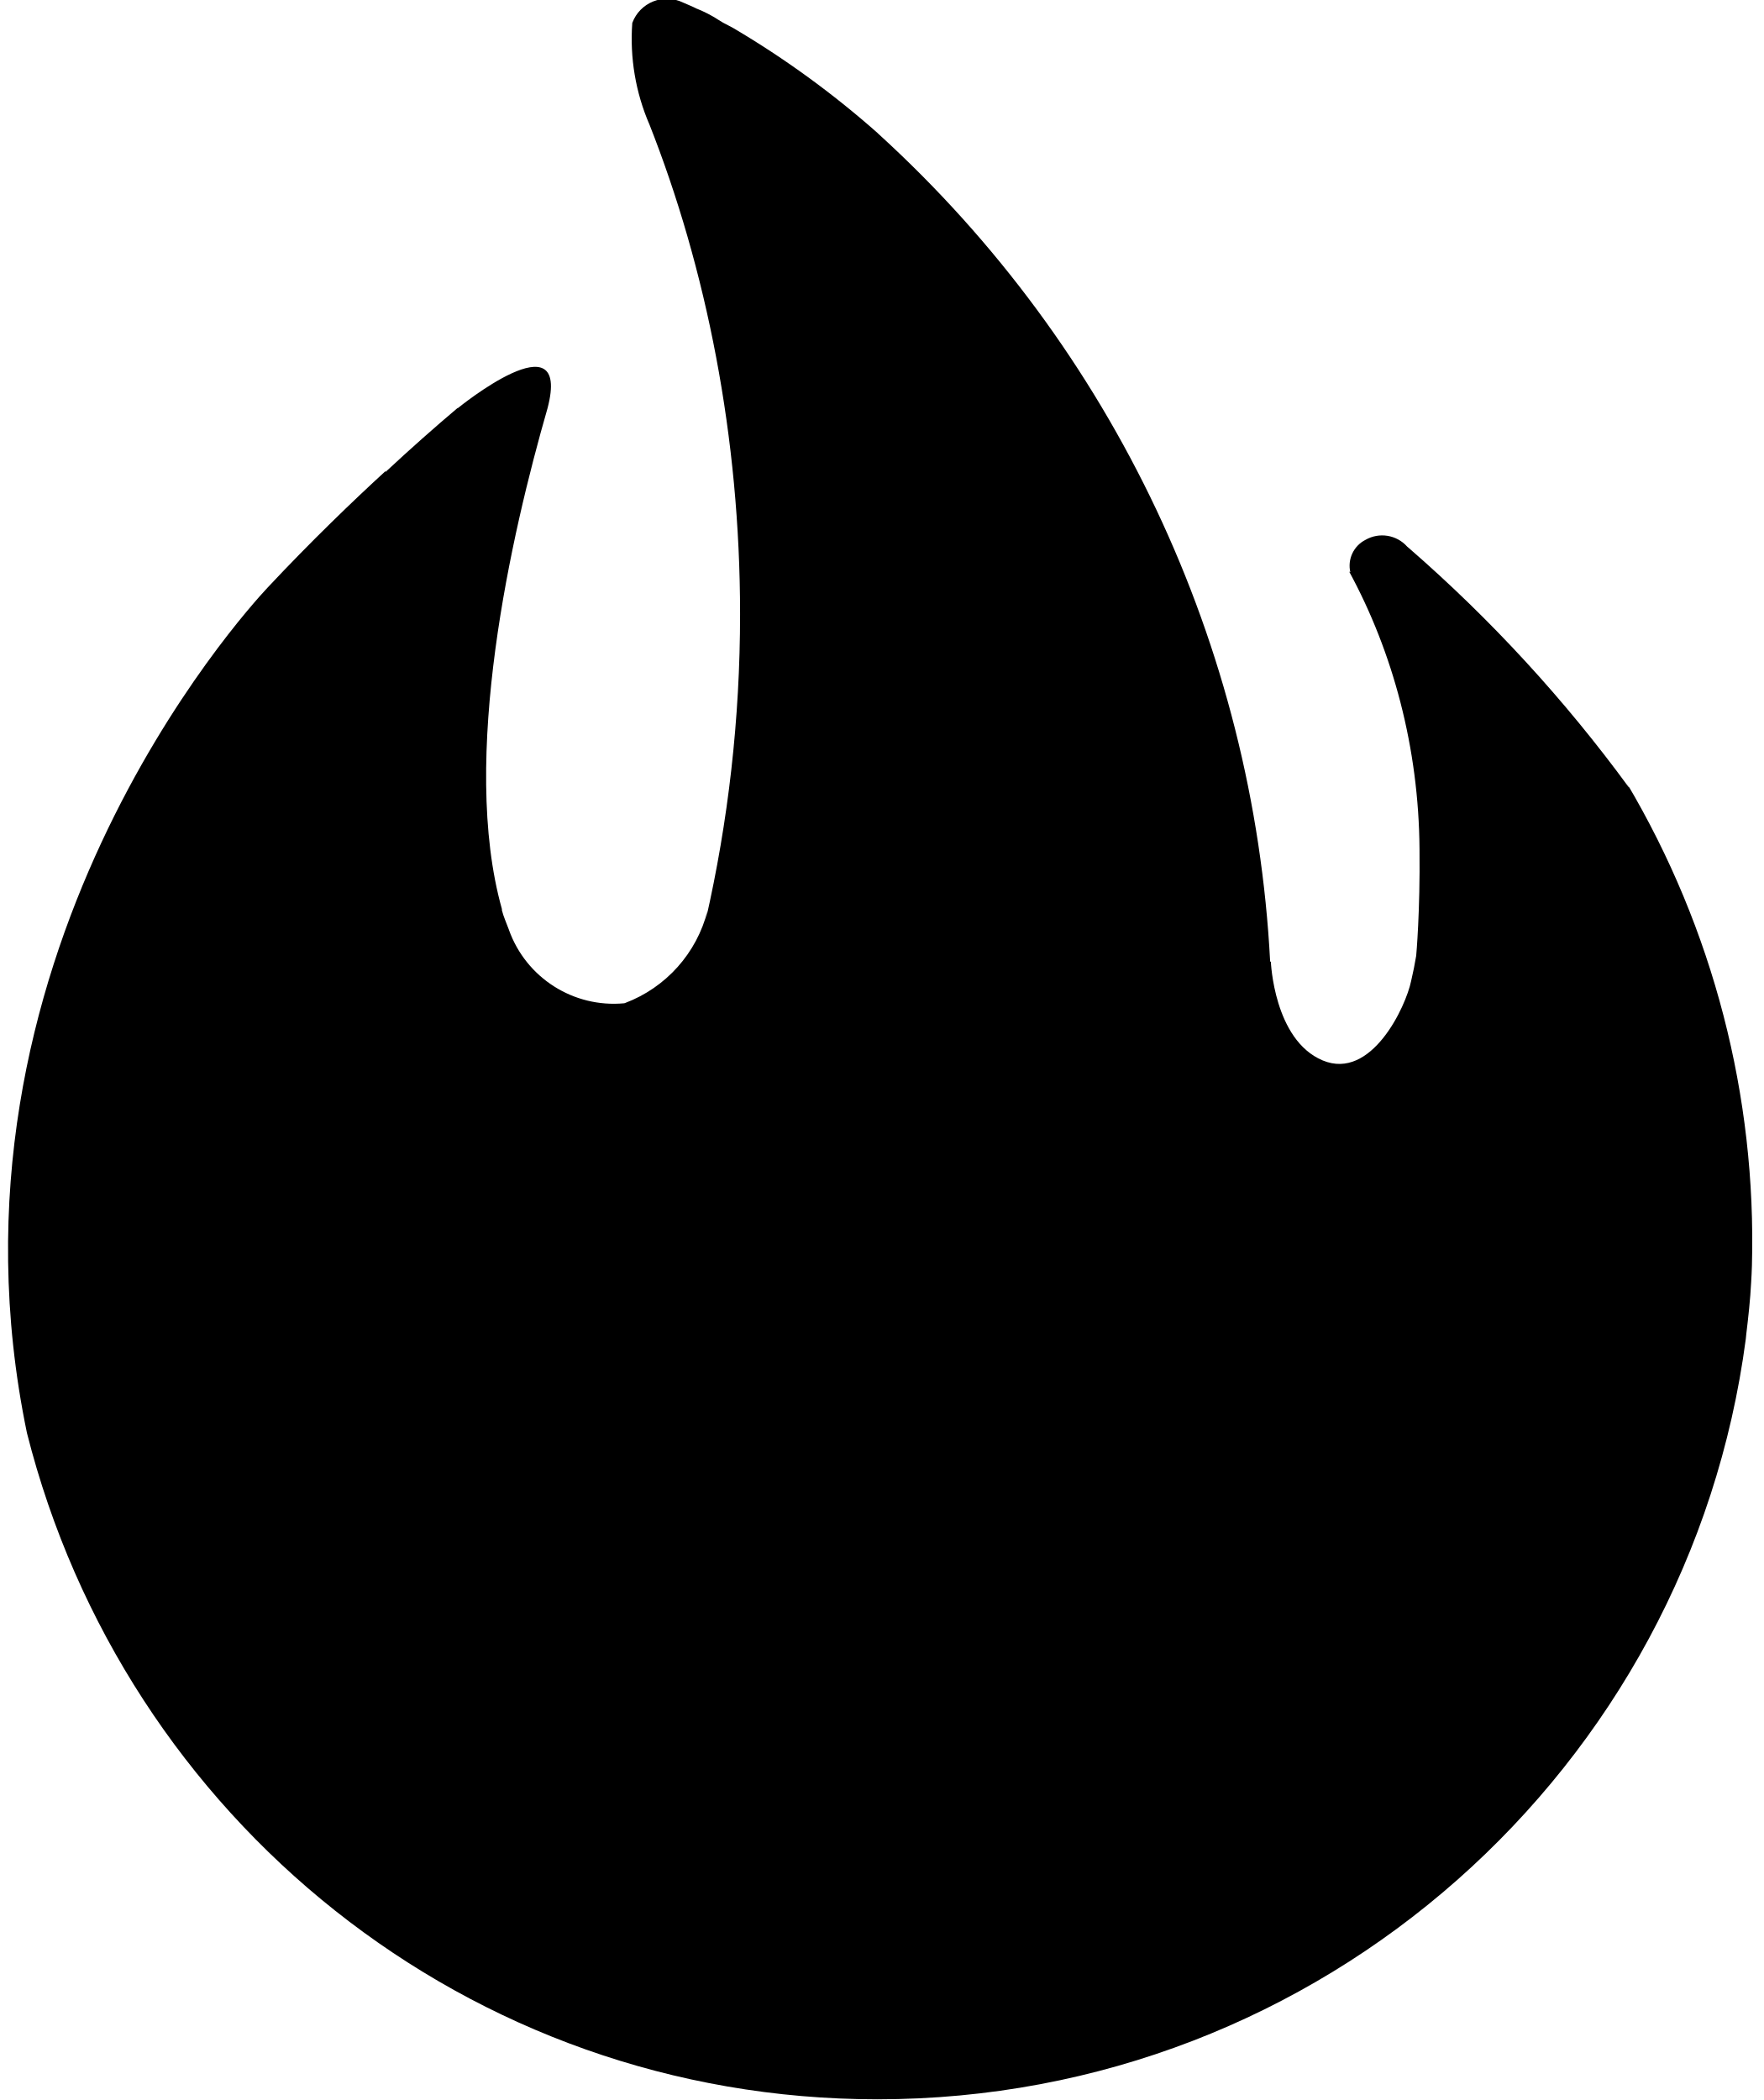
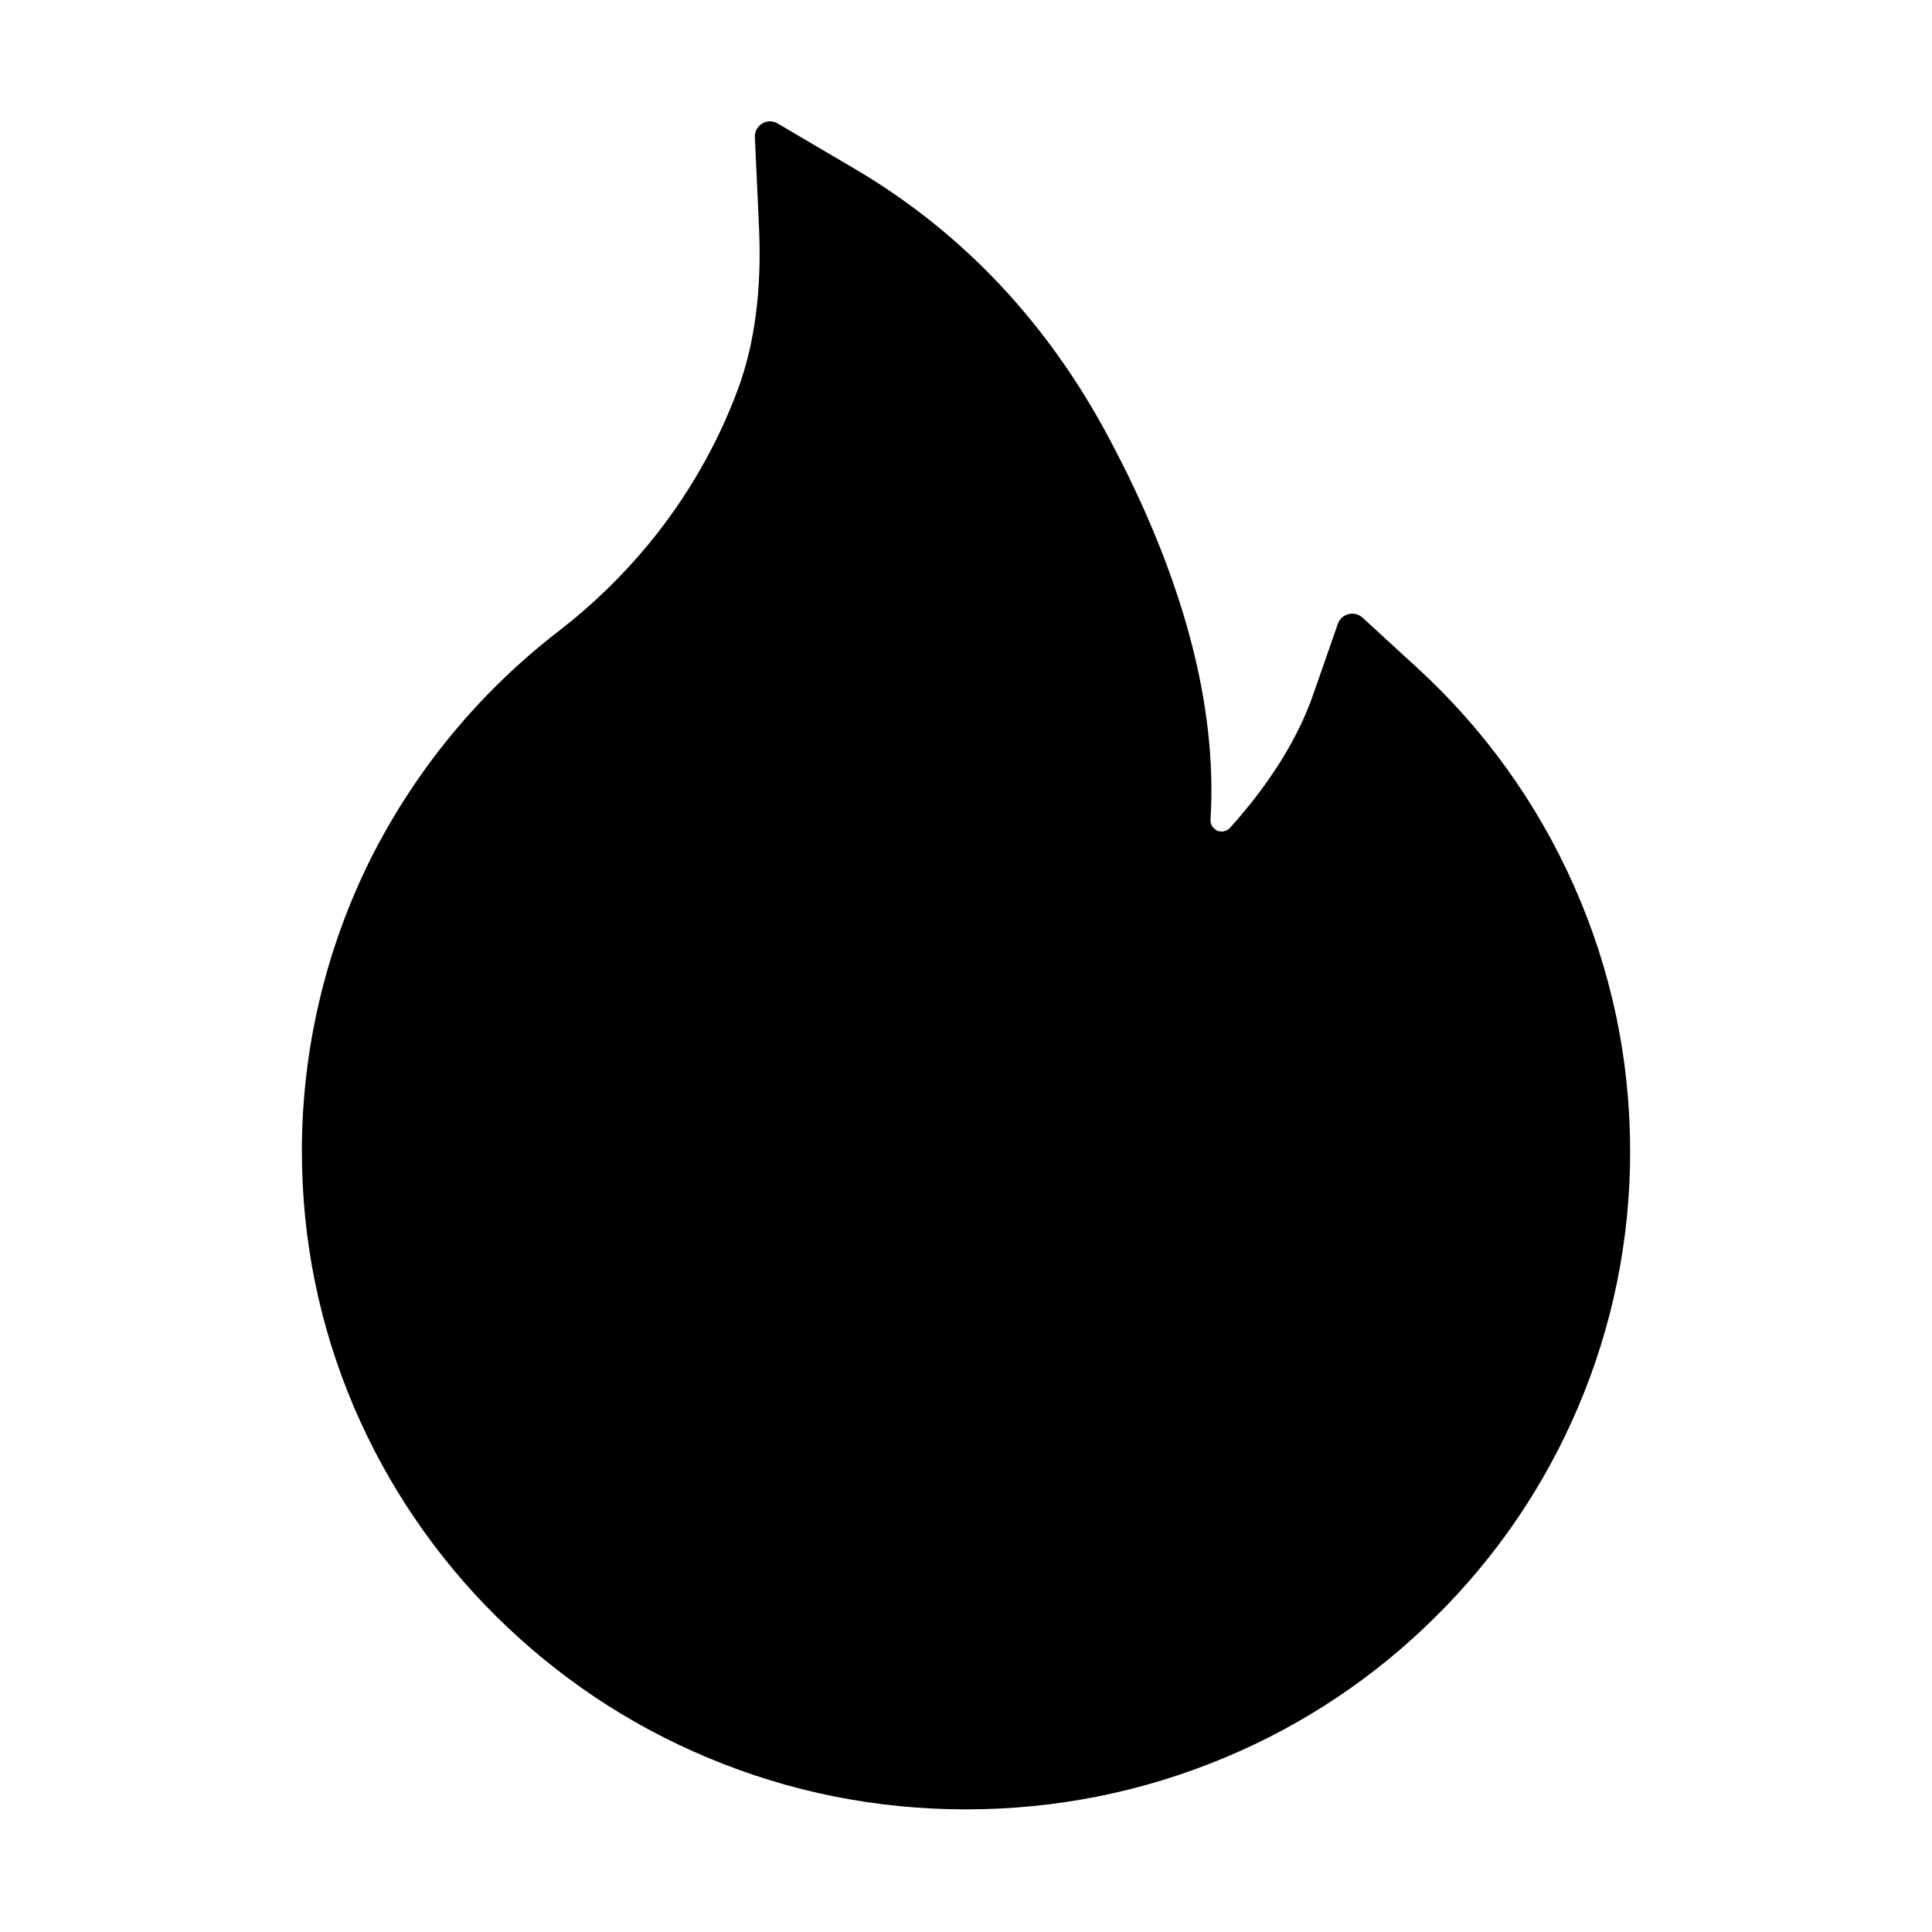
- <svg xmlns="http://www.w3.org/2000/svg" width="0.84em" height="1em" viewBox="0 0 20 24">
-   <path fill="currentColor" d="M18.535 8.998a16.637 16.637 0 0 0-2.513-2.734l-.02-.017a.383.383 0 0 0-.477-.077l.002-.001a.332.332 0 0 0-.174.374v-.002l-.014-.009c.499.919.796 2.012.804 3.173v.002c.008.71-.037 1.207-.038 1.216a4.32 4.32 0 0 1-.058.289c-.059.289-.453 1.141-1.011.907s-.592-1.129-.592-1.129h-.008a13.76 13.76 0 0 0-4.468-9.452l-.011-.01l-.005-.005l-.005-.005A10.687 10.687 0 0 0 8.306.324l-.05-.027a1.292 1.292 0 0 1-.145-.082l.006.003a1.424 1.424 0 0 0-.224-.115L7.882.099c-.05-.026-.102-.046-.156-.07a.421.421 0 0 0-.579.231l-.001.003a2.47 2.47 0 0 0 .196 1.16l-.006-.016C7.995 3.072 8.378 5 8.378 7.018c0 1.202-.136 2.372-.392 3.496l.02-.105a1.53 1.53 0 0 1-.942 1.054l-.01.003a1.272 1.272 0 0 1-1.317-.837l-.003-.009c-.026-.072-.058-.139-.078-.217v-.014c-.482-1.718.109-4.291.522-5.725c.277-1.061-1.025 0-1.025 0h-.005c-.256.216-.532.46-.822.73v-.01c-.367.336-.852.802-1.351 1.335c-.27.289-3.869 4.249-2.747 9.658c1.113 4.406 5.042 7.615 9.72 7.615c5.081 0 9.278-3.786 9.924-8.69l.005-.051c.024-.199.046-.397.056-.594c.005-.062.006-.127.009-.192a10.271 10.271 0 0 0-1.43-5.515l.026.048z" />
+ <svg xmlns="http://www.w3.org/2000/svg" width="1em" height="1em" viewBox="0 0 1024 1024">
+   <path fill="currentColor" d="M834.1 469.2A347.49 347.49 0 0 0 751.2 354l-29.1-26.7a8.09 8.09 0 0 0-13 3.3l-13 37.3c-8.1 23.4-23 47.3-44.1 70.8c-1.4 1.5-3 1.9-4.1 2c-1.1.1-2.8-.1-4.3-1.5c-1.4-1.2-2.1-3-2-4.8c3.7-60.2-14.3-128.1-53.7-202C555.3 171 510 123.1 453.4 89.7l-41.3-24.3c-5.4-3.2-12.3 1-12 7.3l2.2 48c1.5 32.8-2.3 61.8-11.3 85.9c-11 29.5-26.8 56.9-47 81.5a295.64 295.64 0 0 1-47.5 46.1a352.6 352.6 0 0 0-100.3 121.5A347.75 347.75 0 0 0 160 610c0 47.2 9.3 92.9 27.7 136a349.4 349.4 0 0 0 75.5 110.9c32.4 32 70 57.2 111.9 74.7C418.5 949.8 464.5 959 512 959s93.5-9.2 136.9-27.3A348.6 348.6 0 0 0 760.8 857c32.4-32 57.8-69.4 75.5-110.9a344.2 344.2 0 0 0 27.7-136c0-48.8-10-96.2-29.9-140.9z" />
</svg>
